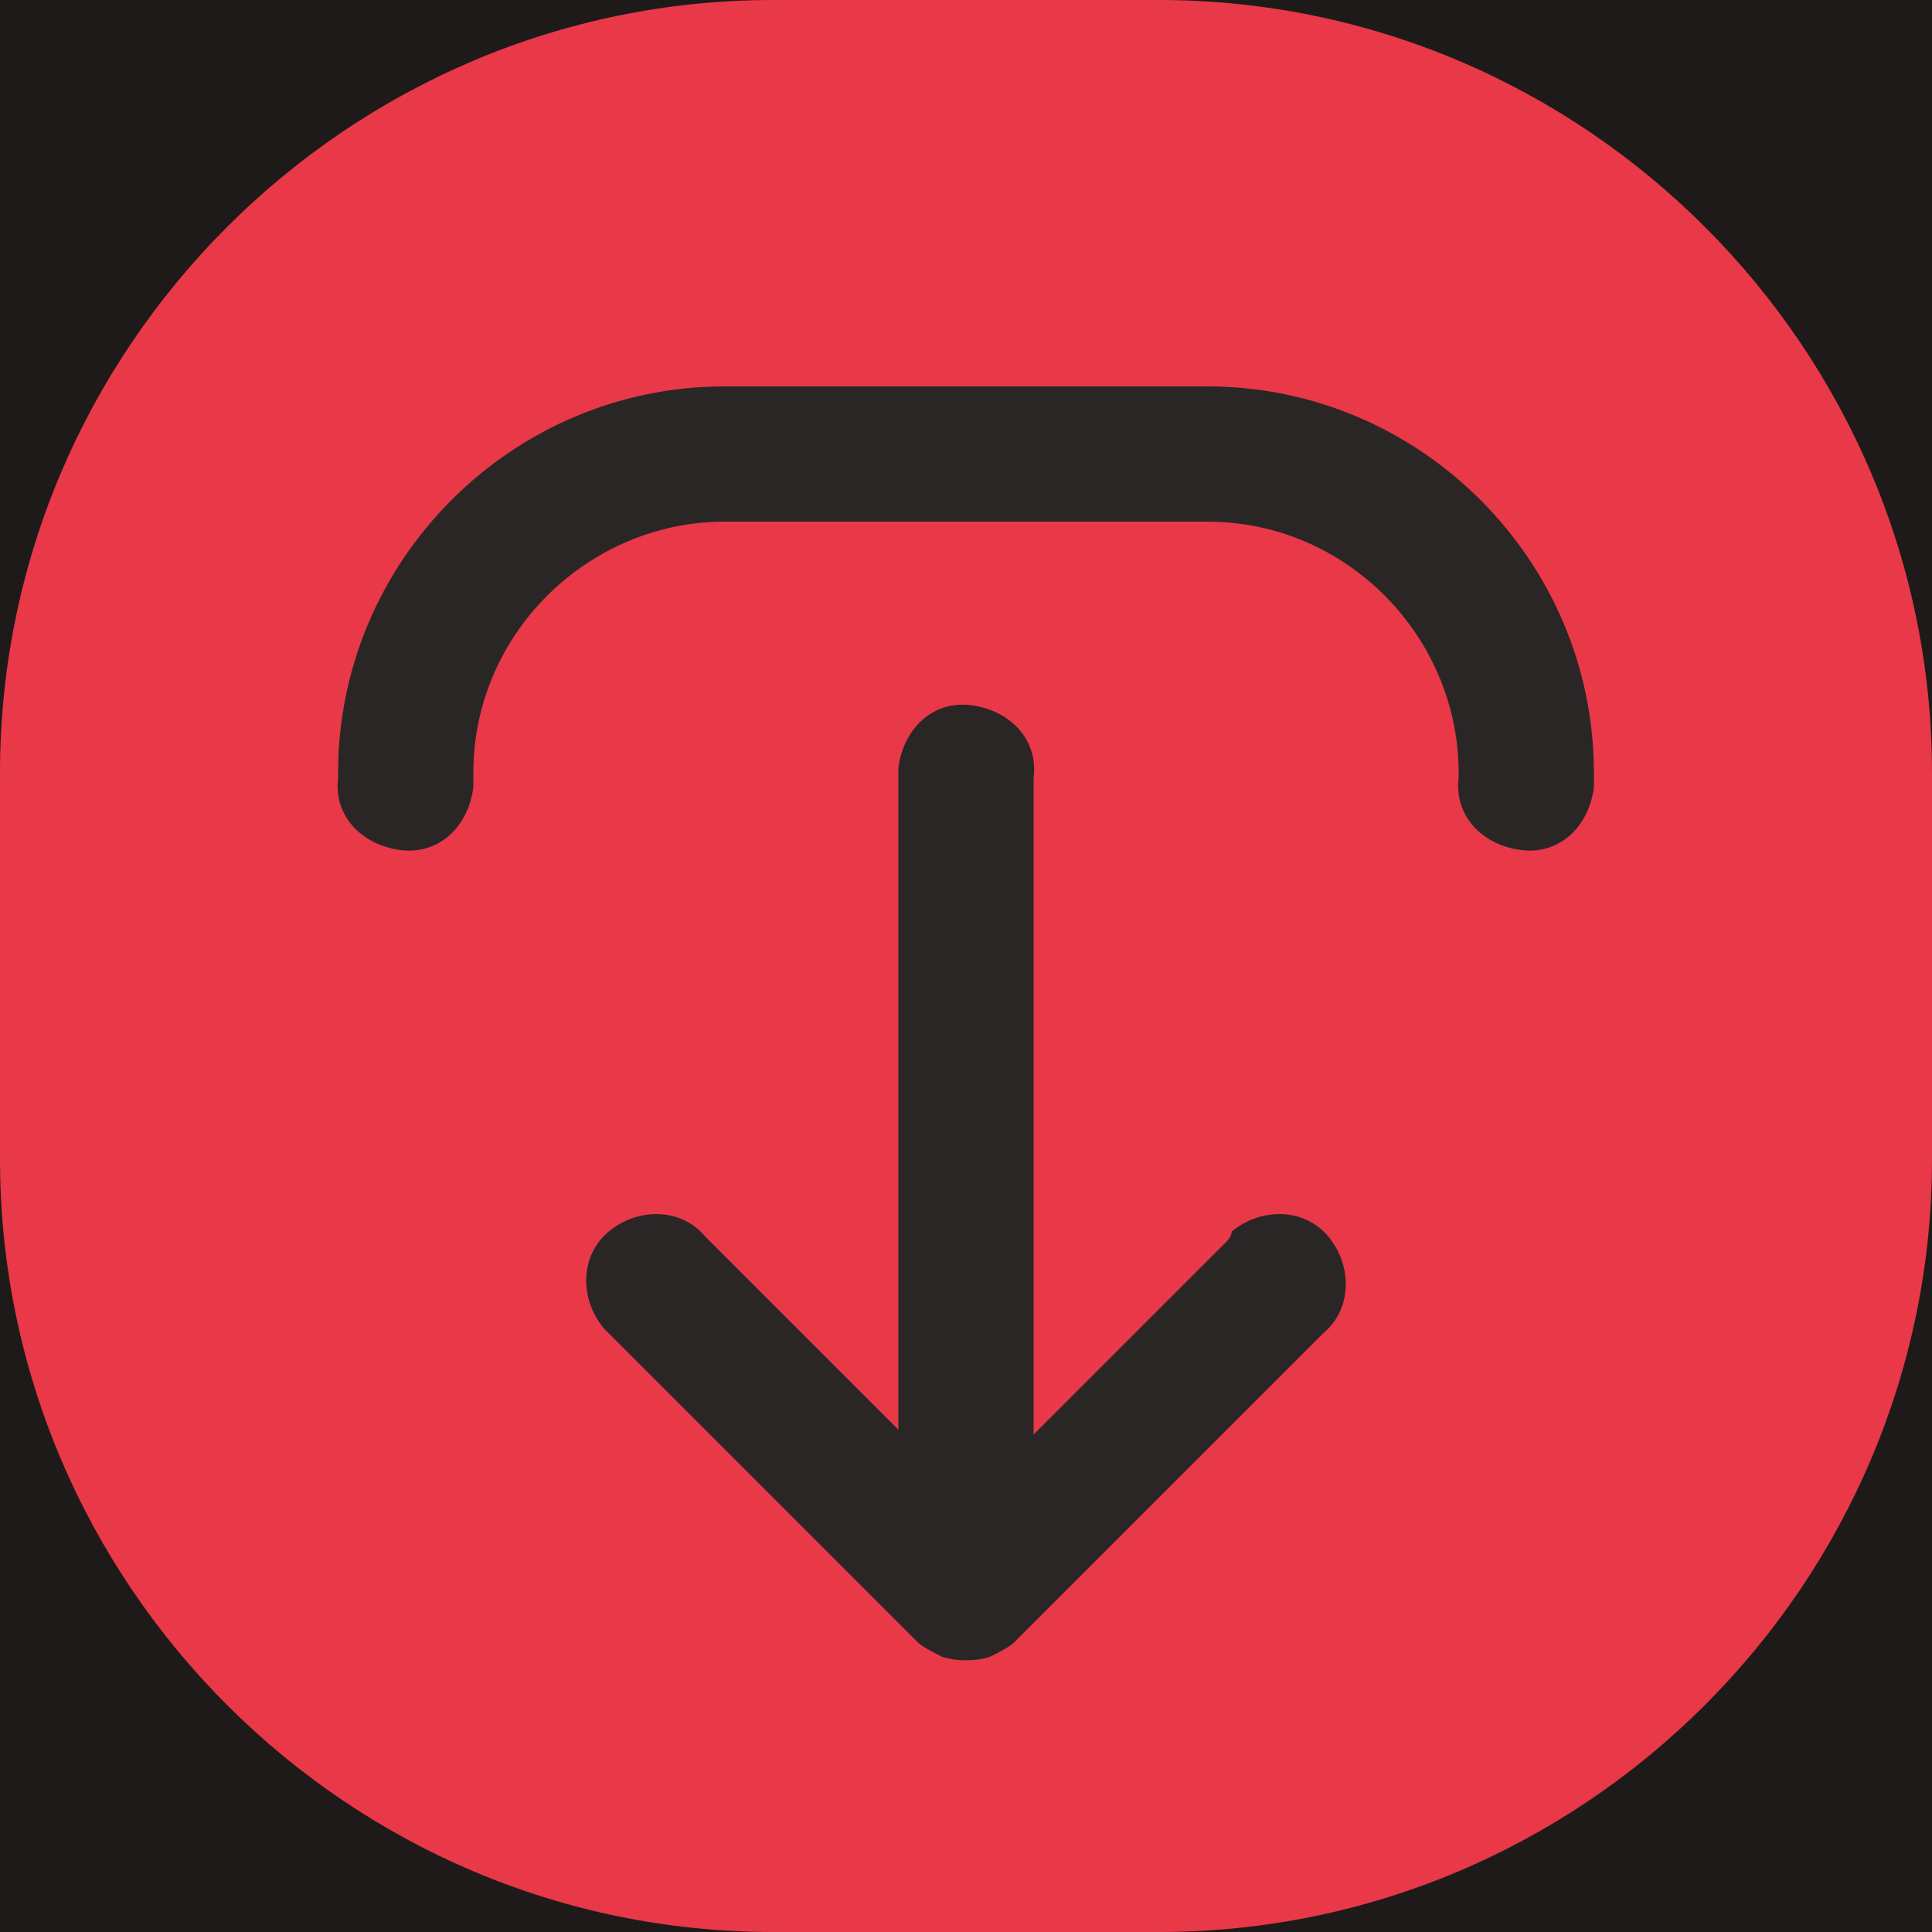
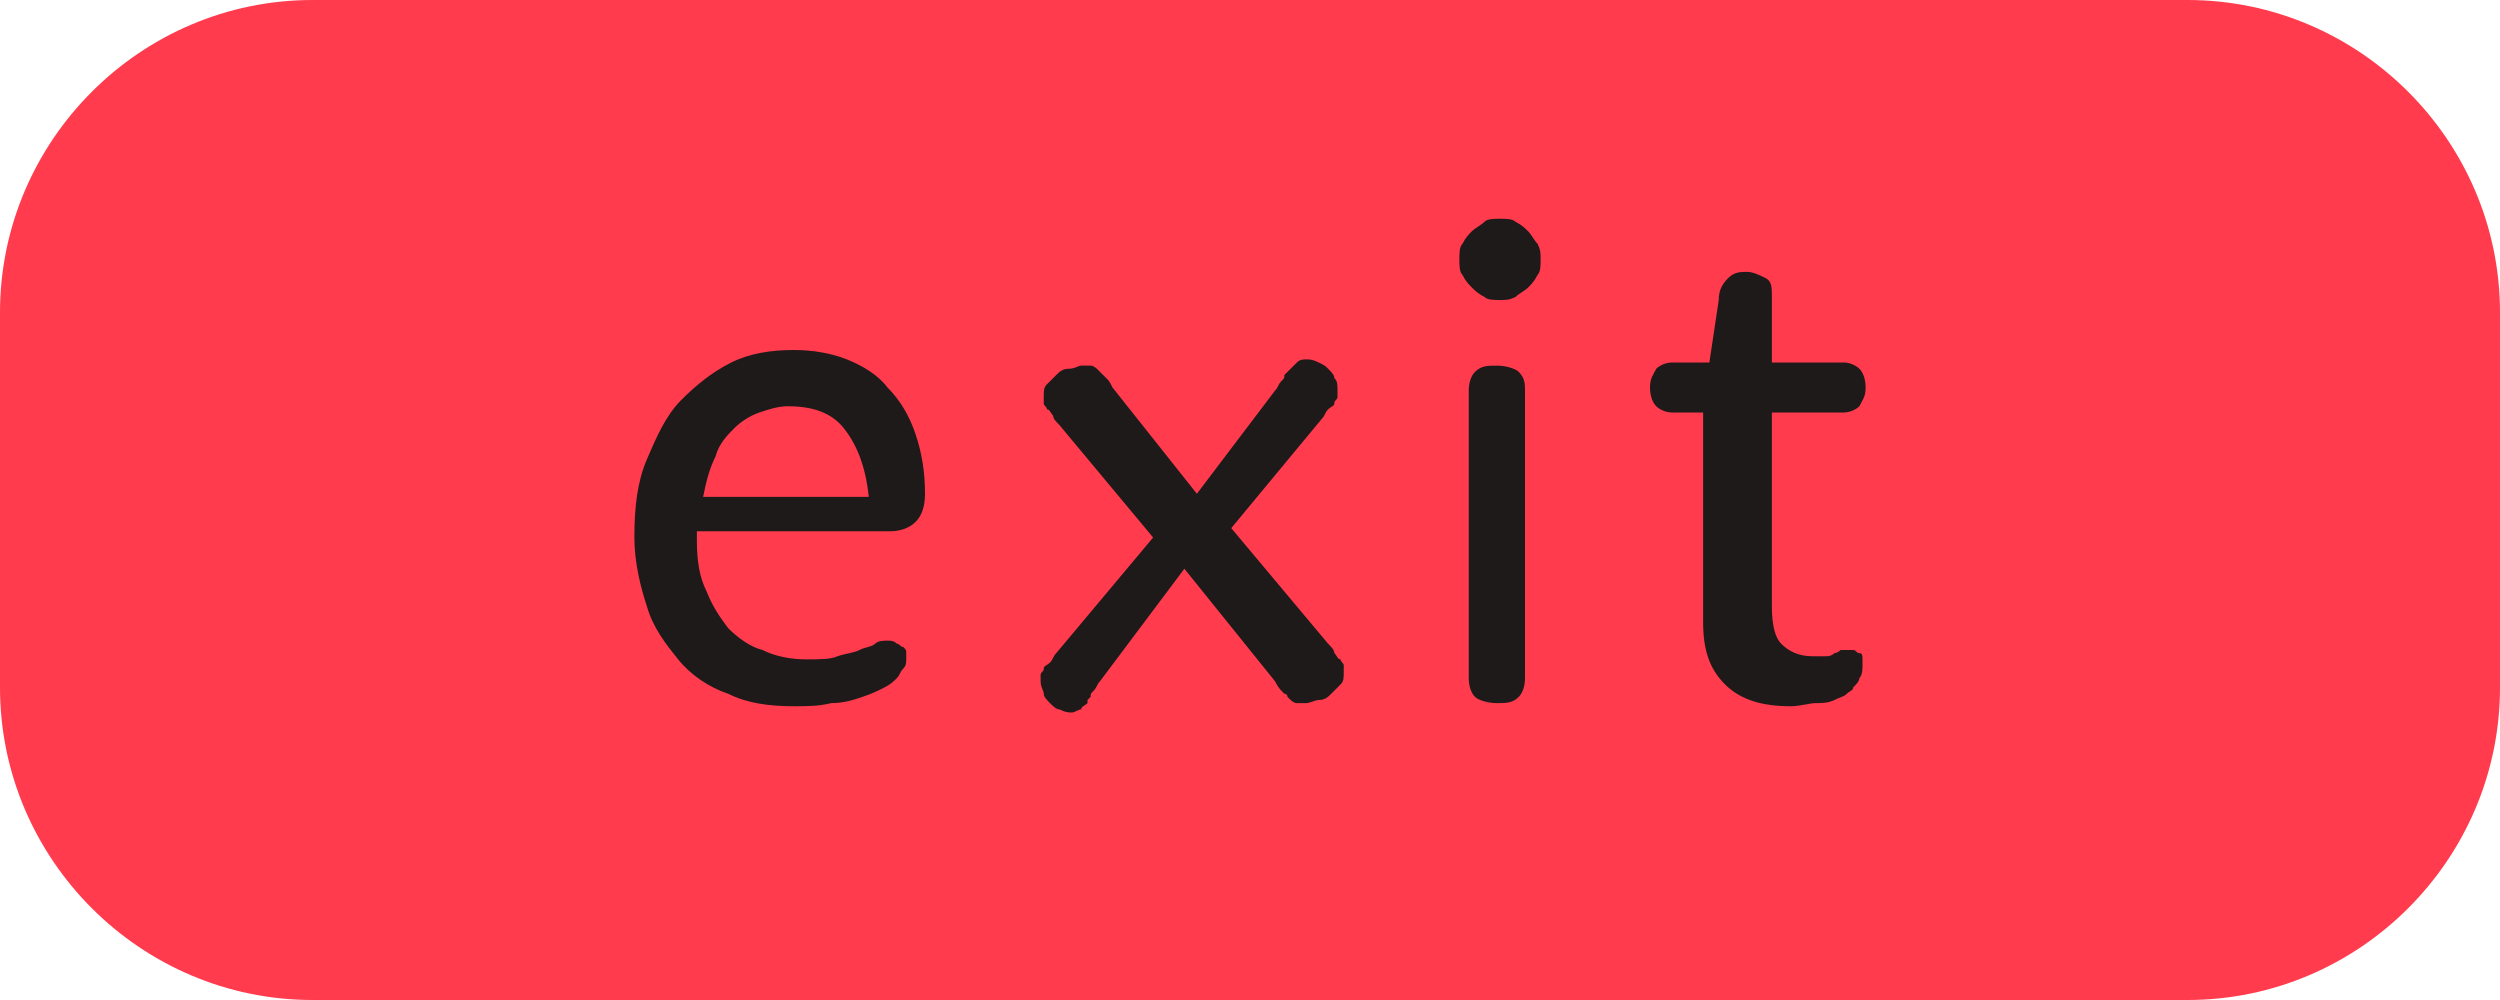
- <svg xmlns="http://www.w3.org/2000/svg" version="1.1" x="0px" y="0px" viewBox="0 0 40 40" style="enable-background:new 0 0 40 40;" xml:space="preserve">
+ <svg xmlns="http://www.w3.org/2000/svg" version="1.1" id="Layer_1" x="0px" y="0px" viewBox="0 0 80 32" style="enable-background:new 0 0 80 32;" xml:space="preserve">
  <style type="text/css">
- 	.st0{fill:#1E1A1A;}
- 	.st1{opacity:0.9;}
- 	.st2{fill:#FF3B4D;}
- 	.st3{fill:#2B2727;}
+ 	.st0{fill:#FF3B4D;}
+ 	.st1{enable-background:new    ;}
+ 	.st2{fill:#1E1A1A;}
</style>
-   <g id="Layer_1">
-     <g id="Layer_2_1_">
-       <rect class="st0" width="40" height="40" />
-     </g>
-     <g id="exit" class="st1">
-       <g id="Layer_1_1_">
-         <path id="Rectangle_50" class="st2" d="M16,0h8c8.8,0,16,7.2,16,16v8c0,8.8-7.2,16-16,16h-8C7.2,40,0,32.8,0,24v-8     C0,7.2,7.2,0,16,0z" />
-       </g>
-       <g id="Layer_3">
-         <path id="Path_30" class="st3" d="M33,16c0-4.4-3.6-8-8-8H15c-4.4,0-8,3.6-8,8l0,0v0.1c-0.1,0.8,0.5,1.4,1.3,1.5s1.4-0.5,1.5-1.3     c0-0.1,0-0.2,0-0.2c0,0,0-0.1,0-0.1l0,0c0-2.9,2.4-5.2,5.2-5.2h10c2.9,0,5.2,2.4,5.2,5.2l0,0v0.1c-0.1,0.8,0.5,1.4,1.3,1.5     s1.4-0.5,1.5-1.3c0-0.1,0-0.2,0-0.2V16z" />
-         <path id="Path_31" class="st3" d="M25.4,25.7l-4,4V16.1c0.1-0.8-0.5-1.4-1.3-1.5s-1.4,0.5-1.5,1.3c0,0.1,0,0.2,0,0.2v13.5l-4-4     c-0.5-0.6-1.4-0.6-2-0.1c-0.6,0.5-0.6,1.4-0.1,2c0,0,0.1,0.1,0.1,0.1L19,34c0.1,0.1,0.3,0.2,0.5,0.3l0,0c0.3,0.1,0.7,0.1,1,0l0,0     c0.2-0.1,0.4-0.2,0.5-0.3l6.4-6.4c0.6-0.5,0.6-1.4,0.1-2s-1.4-0.6-2-0.1C25.5,25.6,25.4,25.7,25.4,25.7L25.4,25.7z" />
-       </g>
+   <g>
+     <path class="st0" d="M80,22c0,5.5-4.5,10-10,10H10C4.5,32,0,27.5,0,22V10C0,4.5,4.5,0,10,0h60c5.5,0,10,4.5,10,10V22z" />
+   </g>
+   <g id="Layer_2_2_">
+     <g class="st1">
+       <path class="st2" d="M-3.7-18.4c0-0.9,0.1-1.7,0.4-2.5s0.7-1.3,1.1-1.9c0.5-0.5,1.1-0.9,1.8-1.2s1.5-0.4,2.3-0.4    c0.4,0,0.7,0,0.9,0.1c0.3,0.1,0.5,0.1,0.7,0.2c0.2,0.1,0.4,0.2,0.5,0.2c0.1,0,0.3,0.2,0.3,0.2c0.1,0.1,0.2,0.2,0.2,0.3    c0,0.1,0.1,0.2,0.1,0.4c0,0.1,0,0.2-0.1,0.3c-0.1,0.1,0,0.3-0.1,0.3s-0.1,0.1-0.2,0.2s-0.2,0.1-0.3,0.1c-0.1,0-0.3,0-0.4-0.1    c-0.1-0.1-0.3-0.1-0.4-0.2s-0.4-0.1-0.6-0.2c-0.2-0.1-0.5-0.1-0.7-0.1c-0.5,0-0.9,0.1-1.3,0.3c-0.4,0.2-0.7,0.4-1,0.8    s-0.6,0.8-0.7,1.2s-0.3,1.1-0.3,1.8c0,0.6,0.1,1.2,0.3,1.6s0.4,0.9,0.7,1.2c0.4,0.3,0.7,0.5,1.1,0.7C1-15,1.5-14.9,2-14.9    c0.3,0,0.6,0,0.8-0.1s0.4-0.1,0.6-0.2s0.3-0.1,0.4-0.2c0.1-0.1,0.1,0,0.2,0c0.1,0,0.2,0,0.3,0.1c0.1,0.1,0.2,0.1,0.2,0.1    s0.1,0.1,0.1,0.2s0,0.2,0,0.3c0,0.1,0,0.3-0.1,0.4s-0.1,0.2-0.2,0.3C4.1-14,4-13.9,3.8-13.9c-0.2,0.1-0.4,0.2-0.7,0.3    c-0.3,0.1-0.5,0.1-0.8,0.2s-0.7,0.1-1,0.1c-0.7,0-1.5-0.1-2.1-0.4c-0.7-0.3-1.2-0.6-1.6-1c-0.4-0.4-0.8-1-1-1.6    C-3.6-16.9-3.7-17.7-3.7-18.4z" />
+       <path class="st2" d="M6.9-18.7c0-0.9,0.1-1.7,0.4-2.4s0.7-1.2,1.1-1.8c0.5-0.5,1-0.9,1.8-1.1c0.7-0.3,1.4-0.4,2.2-0.4    c0.7,0,1.5,0.1,2.1,0.4c0.6,0.3,1.2,0.6,1.7,1.1c0.5,0.4,0.8,1,1.1,1.7c0.3,0.7,0.4,1.3,0.4,2.1c0,0.9-0.1,1.7-0.4,2.4    c-0.3,0.7-0.7,1.2-1.1,1.8c-0.5,0.4-1,0.9-1.8,1.1c-0.7,0.3-1.4,0.4-2.2,0.4c-0.7,0-1.5-0.1-2.1-0.4c-0.7-0.3-1.2-0.6-1.7-1.1    c-0.5-0.4-0.8-1-1.1-1.7C7-17.1,6.9-17.9,6.9-18.7z M9-18.8c0,0.6,0.1,1.2,0.3,1.7c0.2,0.5,0.4,0.9,0.7,1.2s0.7,0.6,1,0.8    c0.4,0.2,0.8,0.3,1.3,0.3c0.5,0,0.9-0.1,1.3-0.3c0.4-0.2,0.7-0.4,1-0.7c0.3-0.3,0.6-0.7,0.7-1.2c0.1-0.5,0.3-1.1,0.3-1.7    c0-0.6-0.1-1.2-0.3-1.7c-0.2-0.5-0.4-0.9-0.7-1.2c-0.4-0.4-0.7-0.6-1-0.8c-0.4-0.2-0.8-0.3-1.3-0.3c-0.5,0-0.9,0.1-1.3,0.3    c-0.4,0.2-0.7,0.4-1,0.7c-0.3,0.3-0.6,0.7-0.7,1.2C9.2-20,9-19.5,9-18.8z" />
+       <path class="st2" d="M21.2-23.4c0-0.3,0.1-0.4,0.2-0.6c0.1-0.2,0.4-0.2,0.7-0.2c0.1,0,0.3,0,0.4,0.1c0.1,0.1,0.2,0.1,0.3,0.2    c0.1,0.1,0.1,0.2,0.2,0.3c0.1,0.1,0.1,0.3,0.1,0.4l0.1,0.7l0,0c0.2-0.4,0.5-0.6,0.8-0.8c0.1-0.1,0.3-0.2,0.5-0.3    c0.2-0.1,0.4-0.2,0.6-0.3c0.2-0.1,0.5-0.2,0.7-0.2c0.3,0,0.6-0.1,0.8-0.1c0.7,0,1.2,0.1,1.7,0.3c0.5,0.2,0.9,0.4,1.3,0.8    s0.7,0.8,0.8,1.3c0.2,0.5,0.3,1.2,0.3,1.9v5.6c0,0.3-0.1,0.4-0.3,0.6c-0.2,0.2-0.4,0.3-0.7,0.3s-0.6-0.2-0.7-0.3    c-0.2-0.1-0.3-0.4-0.3-0.6v-5.3c0-0.5-0.1-1-0.2-1.3c-0.1-0.4-0.3-0.7-0.5-0.9c-0.2-0.2-0.5-0.4-0.8-0.5c-0.4-0.1-0.7-0.2-1.1-0.2    c-0.3,0-0.5,0-0.7,0.1c-0.2,0.1-0.4,0.1-0.6,0.2s-0.4,0.2-0.5,0.3c-0.1,0.1-0.3,0.2-0.4,0.4c-0.3,0.3-0.6,0.5-0.7,0.9v6.5    c0,0.3-0.1,0.4-0.3,0.6c-0.2,0.2-0.4,0.3-0.7,0.3s-0.6-0.2-0.7-0.3c-0.2-0.1-0.3-0.4-0.3-0.6L21.2-23.4L21.2-23.4z" />
+       <path class="st2" d="M34.8-23.4c0-0.3,0.1-0.4,0.2-0.6c0.1-0.2,0.4-0.2,0.7-0.2c0.1,0,0.3,0,0.4,0.1c0.1,0.1,0.2,0.1,0.3,0.2    c0.1,0.1,0.1,0.2,0.2,0.3c0.1,0.1,0.1,0.3,0.1,0.4l0.1,0.7l0,0c0.2-0.4,0.5-0.6,0.8-0.8c0.1-0.1,0.3-0.2,0.5-0.3    c0.2-0.1,0.4-0.2,0.6-0.3c0.2-0.1,0.5-0.2,0.7-0.2s0.6-0.1,0.8-0.1c0.7,0,1.2,0.1,1.7,0.3s0.9,0.4,1.3,0.8    c0.4,0.4,0.7,0.8,0.8,1.3c0.2,0.5,0.3,1.2,0.3,1.9v5.6c0,0.3-0.1,0.4-0.3,0.6c-0.2,0.2-0.4,0.3-0.7,0.3c-0.4,0-0.6-0.1-0.7-0.3    c-0.2-0.2-0.3-0.4-0.3-0.6v-5.3c0-0.5-0.1-1-0.2-1.3c-0.1-0.4-0.3-0.7-0.5-0.9c-0.2-0.2-0.5-0.4-0.8-0.5c-0.4-0.1-0.7-0.2-1.1-0.2    c-0.3,0-0.5,0-0.7,0.1c-0.2,0.1-0.4,0.1-0.6,0.2c-0.2,0.1-0.4,0.2-0.5,0.3c-0.1,0.1-0.3,0.2-0.4,0.4c-0.3,0.3-0.6,0.5-0.7,0.9v6.5    c0,0.3-0.1,0.4-0.3,0.6c-0.2,0.2-0.4,0.3-0.7,0.3s-0.6-0.1-0.7-0.3c-0.2-0.2-0.3-0.4-0.3-0.6L34.8-23.4L34.8-23.4z" />
+       <path class="st2" d="M49.8-18.6L49.8-18.6c0,0.6,0.1,1.2,0.3,1.6c0.2,0.4,0.4,0.8,0.7,1.2c0.4,0.4,0.7,0.5,1.1,0.7    c0.5,0.2,0.9,0.3,1.5,0.3c0.4,0,0.7,0,1-0.1s0.6-0.1,0.7-0.2c0.2-0.1,0.4-0.1,0.6-0.2c0.2-0.1,0.3-0.1,0.4-0.1    c0.1,0,0.2,0,0.3,0.1c0.1,0.1,0.2,0.1,0.2,0.1s0.1,0.1,0.1,0.2s0,0.2,0,0.3c0,0.1,0,0.3-0.1,0.4c-0.1,0.1-0.1,0.2-0.2,0.3    c-0.1,0.1-0.3,0.2-0.5,0.3c-0.2,0.1-0.5,0.2-0.7,0.3s-0.7,0.2-1,0.3c-0.4,0.1-0.8,0.1-1.3,0.1c-0.8,0-1.5-0.1-2.1-0.4    c-0.7-0.3-1.2-0.6-1.7-1c-0.5-0.4-0.8-1-1-1.6s-0.3-1.5-0.3-2.3c0-0.9,0.1-1.8,0.4-2.5c0.3-0.7,0.7-1.3,1.1-1.8s1-0.9,1.7-1.2    c0.7-0.3,1.3-0.4,2.1-0.4c0.7,0,1.2,0.1,1.8,0.3c0.6,0.2,0.9,0.5,1.4,0.9c0.5,0.4,0.7,0.9,0.8,1.4c0.2,0.5,0.3,1.2,0.3,1.9    c0,0.4-0.1,0.7-0.3,0.9c-0.2,0.2-0.5,0.3-0.8,0.3L49.8-18.6L49.8-18.6z M55.3-20c-0.1-1-0.4-1.7-0.8-2.1s-1-0.7-1.9-0.7    c-0.4,0-0.7,0.1-0.9,0.2c-0.3,0.1-0.6,0.3-0.8,0.5s-0.5,0.5-0.7,0.9c-0.2,0.4-0.3,0.8-0.4,1.2H55.3z" />
+       <path class="st2" d="M59.9-18.4c0-0.9,0.1-1.7,0.4-2.5s0.7-1.3,1.1-1.9c0.5-0.5,1.1-0.9,1.8-1.2c0.7-0.3,1.4-0.4,2.2-0.4    c0.4,0,0.7,0,0.9,0.1c0.3,0.1,0.5,0.1,0.7,0.2s0.4,0.2,0.5,0.2s0.3,0.2,0.3,0.2c0.1,0.1,0.2,0.2,0.2,0.3c0,0.1,0.1,0.2,0.1,0.4    c0,0.1,0,0.2-0.1,0.3c-0.1,0.1,0.1,0.4,0.1,0.4s-0.1,0.1-0.2,0.2s-0.2,0.1-0.3,0.1c-0.1,0-0.3,0-0.4-0.1c-0.1-0.1-0.3-0.1-0.4-0.2    s-0.4-0.1-0.6-0.2c-0.2-0.1-0.5-0.1-0.7-0.1c-0.5,0-0.9,0.1-1.3,0.3c-0.4,0.2-0.7,0.4-1,0.8s-0.6,0.8-0.7,1.2s-0.3,1.1-0.3,1.8    c0,0.6,0.1,1.2,0.3,1.6s0.4,0.9,0.7,1.2c0.4,0.3,0.7,0.5,1.1,0.7c0.5,0.2,0.9,0.3,1.4,0.3c0.3,0,0.6,0,0.8-0.1    c0.3-0.1,0.4-0.1,0.6-0.2c0.2-0.1,0.3-0.1,0.4-0.2c0.1-0.1,0.2-0.1,0.4-0.1c0.1,0,0.2,0,0.3,0.1c0.1,0.1,0.2,0.1,0.2,0.1    s0.1,0.1,0.1,0.2s0,0.2,0,0.3c0,0.1,0,0.3-0.1,0.4s-0.1,0.2-0.2,0.3C68-14.1,68-14,67.8-13.9c-0.2,0.1-0.4,0.2-0.7,0.3    c-0.3,0.1-0.5,0.1-0.8,0.2c-0.4,0.1-0.7,0.1-1,0.1c-0.7,0-1.5-0.1-2.1-0.4c-0.7-0.3-1.2-0.6-1.6-1c-0.4-0.4-0.8-1-1-1.6    S59.9-17.7,59.9-18.4z" />
+       <path class="st2" d="M70.7-22.6c-0.2,0-0.4-0.1-0.6-0.2c-0.2-0.1-0.2-0.4-0.2-0.5s0.1-0.4,0.2-0.5c0.1-0.1,0.3-0.2,0.6-0.2h1.2    l0.3-2c0-0.3,0.2-0.5,0.3-0.7c0.1-0.2,0.4-0.2,0.7-0.2c0.3,0,0.5,0.1,0.6,0.2c0.1,0.1,0.2,0.4,0.2,0.6v2h2.3    c0.2,0,0.4,0.1,0.6,0.2c0.2,0.1,0.2,0.4,0.2,0.5s-0.1,0.4-0.2,0.5c-0.1,0.1-0.3,0.2-0.6,0.2h-2.3v6c0,0.5,0.1,1,0.3,1.2    c0.2,0.2,0.6,0.4,0.9,0.4c0.2,0,0.3,0,0.5,0s0.2,0,0.3-0.1c0.1-0.1,0.2-0.1,0.3-0.1s0.2,0,0.2,0c0.1,0,0.2,0,0.3,0    s0.1,0.1,0.2,0.1c0.1,0.1,0.1,0.1,0.1,0.2c0,0.1,0.1,0.2,0.1,0.3c0,0.2,0,0.3-0.1,0.4c-0.1,0.1-0.1,0.2-0.2,0.3    c-0.1,0.1-0.1,0.1-0.2,0.2c-0.1,0.1-0.3,0.1-0.4,0.2c-0.2,0.1-0.4,0.1-0.6,0.2s-0.5,0.1-0.7,0.1c-0.9,0-1.7-0.2-2.1-0.6    S72-15.1,72-16v-6.5L70.7-22.6L70.7-22.6z" />
    </g>
  </g>
-   <g id="Layer_2">
- </g>
+   <g>
+     <path class="st2" d="M22.3,17.3L22.3,17.3c0,0.7,0.1,1.2,0.3,1.6c0.2,0.5,0.4,0.8,0.7,1.2c0.3,0.3,0.7,0.6,1.1,0.7   c0.4,0.2,0.9,0.3,1.4,0.3c0.4,0,0.8,0,1-0.1c0.3-0.1,0.5-0.1,0.7-0.2c0.2-0.1,0.4-0.1,0.5-0.2s0.3-0.1,0.4-0.1c0.1,0,0.2,0,0.3,0.1   c0.1,0,0.1,0.1,0.2,0.1c0.1,0.1,0.1,0.1,0.1,0.2c0,0.1,0,0.2,0,0.2c0,0.1,0,0.2-0.1,0.3s-0.1,0.2-0.2,0.3c-0.1,0.1-0.2,0.2-0.4,0.3   c-0.2,0.1-0.4,0.2-0.7,0.3c-0.3,0.1-0.6,0.2-1,0.2c-0.4,0.1-0.8,0.1-1.2,0.1c-0.8,0-1.5-0.1-2.1-0.4c-0.6-0.2-1.2-0.6-1.6-1.1   c-0.4-0.5-0.8-1-1-1.7c-0.2-0.6-0.4-1.4-0.4-2.2c0-1,0.1-1.8,0.4-2.5s0.6-1.4,1.1-1.9s1-0.9,1.6-1.2c0.6-0.3,1.3-0.4,2-0.4   c0.6,0,1.2,0.1,1.7,0.3c0.5,0.2,1,0.5,1.3,0.9c0.4,0.4,0.7,0.9,0.9,1.5c0.2,0.6,0.3,1.2,0.3,1.9c0,0.4-0.1,0.7-0.3,0.9   c-0.2,0.2-0.5,0.3-0.8,0.3H22.3z M27.8,15.9c-0.1-1-0.4-1.7-0.8-2.2c-0.4-0.5-1-0.7-1.8-0.7c-0.3,0-0.6,0.1-0.9,0.2   s-0.6,0.3-0.8,0.5c-0.2,0.2-0.5,0.5-0.6,0.9c-0.2,0.4-0.3,0.8-0.4,1.3H27.8z" />
+     <path class="st2" d="M33.9,13.6c-0.1-0.1-0.2-0.2-0.2-0.3c-0.1-0.1-0.1-0.2-0.2-0.2c0-0.1-0.1-0.1-0.1-0.2c0-0.1,0-0.1,0-0.2   c0-0.2,0-0.3,0.1-0.4c0.1-0.1,0.2-0.2,0.3-0.3c0.1-0.1,0.2-0.2,0.4-0.2s0.3-0.1,0.4-0.1c0.1,0,0.2,0,0.3,0c0.1,0,0.2,0.1,0.2,0.1   c0,0,0,0,0.1,0.1s0,0,0.1,0.1c0,0,0.1,0.1,0.1,0.1c0.1,0.1,0.1,0.1,0.2,0.3l2.7,3.4l2.5-3.3c0.1-0.1,0.1-0.2,0.2-0.3   s0.1-0.1,0.1-0.2c0,0,0.1-0.1,0.1-0.1c0,0,0,0,0.1-0.1c0.1-0.1,0.1-0.1,0.2-0.2s0.2-0.1,0.3-0.1c0.1,0,0.2,0,0.4,0.1   s0.2,0.1,0.3,0.2c0.1,0.1,0.2,0.2,0.2,0.3c0.1,0.1,0.1,0.2,0.1,0.4c0,0.1,0,0.1,0,0.2s-0.1,0.1-0.1,0.2c0,0.1-0.1,0.1-0.2,0.2   c-0.1,0.1-0.1,0.2-0.2,0.3l-2.9,3.5l3.1,3.7c0.1,0.1,0.2,0.2,0.2,0.3c0.1,0.1,0.1,0.2,0.2,0.2c0,0.1,0.1,0.1,0.1,0.2   c0,0.1,0,0.1,0,0.2c0,0.2,0,0.3-0.1,0.4s-0.2,0.2-0.3,0.3c-0.1,0.1-0.2,0.2-0.4,0.2c-0.1,0-0.3,0.1-0.4,0.1c-0.1,0-0.2,0-0.3,0   s-0.2-0.1-0.2-0.1c0,0,0,0-0.1-0.1c0,0,0-0.1-0.1-0.1c0,0-0.1-0.1-0.1-0.1s-0.1-0.1-0.2-0.3l-2.9-3.6l-2.7,3.6   c-0.1,0.1-0.1,0.2-0.2,0.3s-0.1,0.1-0.1,0.2c0,0-0.1,0.1-0.1,0.1c0,0,0,0,0,0.1c-0.1,0.1-0.2,0.1-0.2,0.2c-0.1,0-0.2,0.1-0.3,0.1   c-0.1,0-0.2,0-0.4-0.1c-0.1,0-0.2-0.1-0.3-0.2s-0.2-0.2-0.2-0.3s-0.1-0.2-0.1-0.4c0-0.1,0-0.1,0-0.2c0-0.1,0.1-0.1,0.1-0.2   c0-0.1,0.1-0.1,0.2-0.2c0.1-0.1,0.1-0.2,0.2-0.3l3.1-3.7L33.9,13.6z" />
+     <path class="st2" d="M46.7,8.3c0-0.2,0-0.4,0.1-0.5c0.1-0.2,0.2-0.3,0.3-0.4c0.1-0.1,0.3-0.2,0.4-0.3C47.6,7,47.8,7,48,7   c0.2,0,0.4,0,0.5,0.1c0.2,0.1,0.3,0.2,0.4,0.3c0.1,0.1,0.2,0.3,0.3,0.4c0.1,0.2,0.1,0.3,0.1,0.5c0,0.2,0,0.4-0.1,0.5   c-0.1,0.2-0.2,0.3-0.3,0.4c-0.1,0.1-0.3,0.2-0.4,0.3c-0.2,0.1-0.3,0.1-0.5,0.1c-0.2,0-0.4,0-0.5-0.1c-0.2-0.1-0.3-0.2-0.4-0.3   c-0.1-0.1-0.2-0.2-0.3-0.4C46.7,8.7,46.7,8.5,46.7,8.3z M47,12.5c0-0.3,0.1-0.5,0.2-0.6c0.2-0.2,0.4-0.2,0.7-0.2s0.6,0.1,0.7,0.2   c0.2,0.2,0.2,0.4,0.2,0.6v9.2c0,0.3-0.1,0.5-0.2,0.6c-0.2,0.2-0.4,0.2-0.7,0.2s-0.6-0.1-0.7-0.2C47.1,22.2,47,22,47,21.7V12.5z" />
+     <path class="st2" d="M53.5,13.2c-0.2,0-0.4-0.1-0.5-0.2c-0.1-0.1-0.2-0.3-0.2-0.6c0-0.3,0.1-0.4,0.2-0.6c0.1-0.1,0.3-0.2,0.5-0.2   h1.2l0.3-2c0-0.3,0.1-0.5,0.3-0.7c0.2-0.2,0.4-0.2,0.6-0.2c0.2,0,0.4,0.1,0.6,0.2s0.2,0.3,0.2,0.6v2.1H59c0.2,0,0.4,0.1,0.5,0.2   c0.1,0.1,0.2,0.3,0.2,0.6c0,0.3-0.1,0.4-0.2,0.6c-0.1,0.1-0.3,0.2-0.5,0.2h-2.3v6.2c0,0.6,0.1,1,0.3,1.2S57.5,21,58,21   c0.2,0,0.3,0,0.4,0c0.1,0,0.2,0,0.3-0.1c0.1,0,0.2-0.1,0.2-0.1c0.1,0,0.1,0,0.2,0c0.1,0,0.2,0,0.2,0c0.1,0,0.1,0.1,0.2,0.1   s0.1,0.1,0.1,0.2c0,0.1,0,0.2,0,0.2c0,0.1,0,0.3-0.1,0.4c0,0.1-0.1,0.2-0.2,0.3c0,0.1-0.1,0.1-0.2,0.2c-0.1,0.1-0.2,0.1-0.4,0.2   c-0.2,0.1-0.4,0.1-0.6,0.1s-0.5,0.1-0.8,0.1c-0.9,0-1.6-0.2-2.1-0.7c-0.5-0.5-0.7-1.1-0.7-2v-6.7H53.5z" />
+   </g>
</svg>
